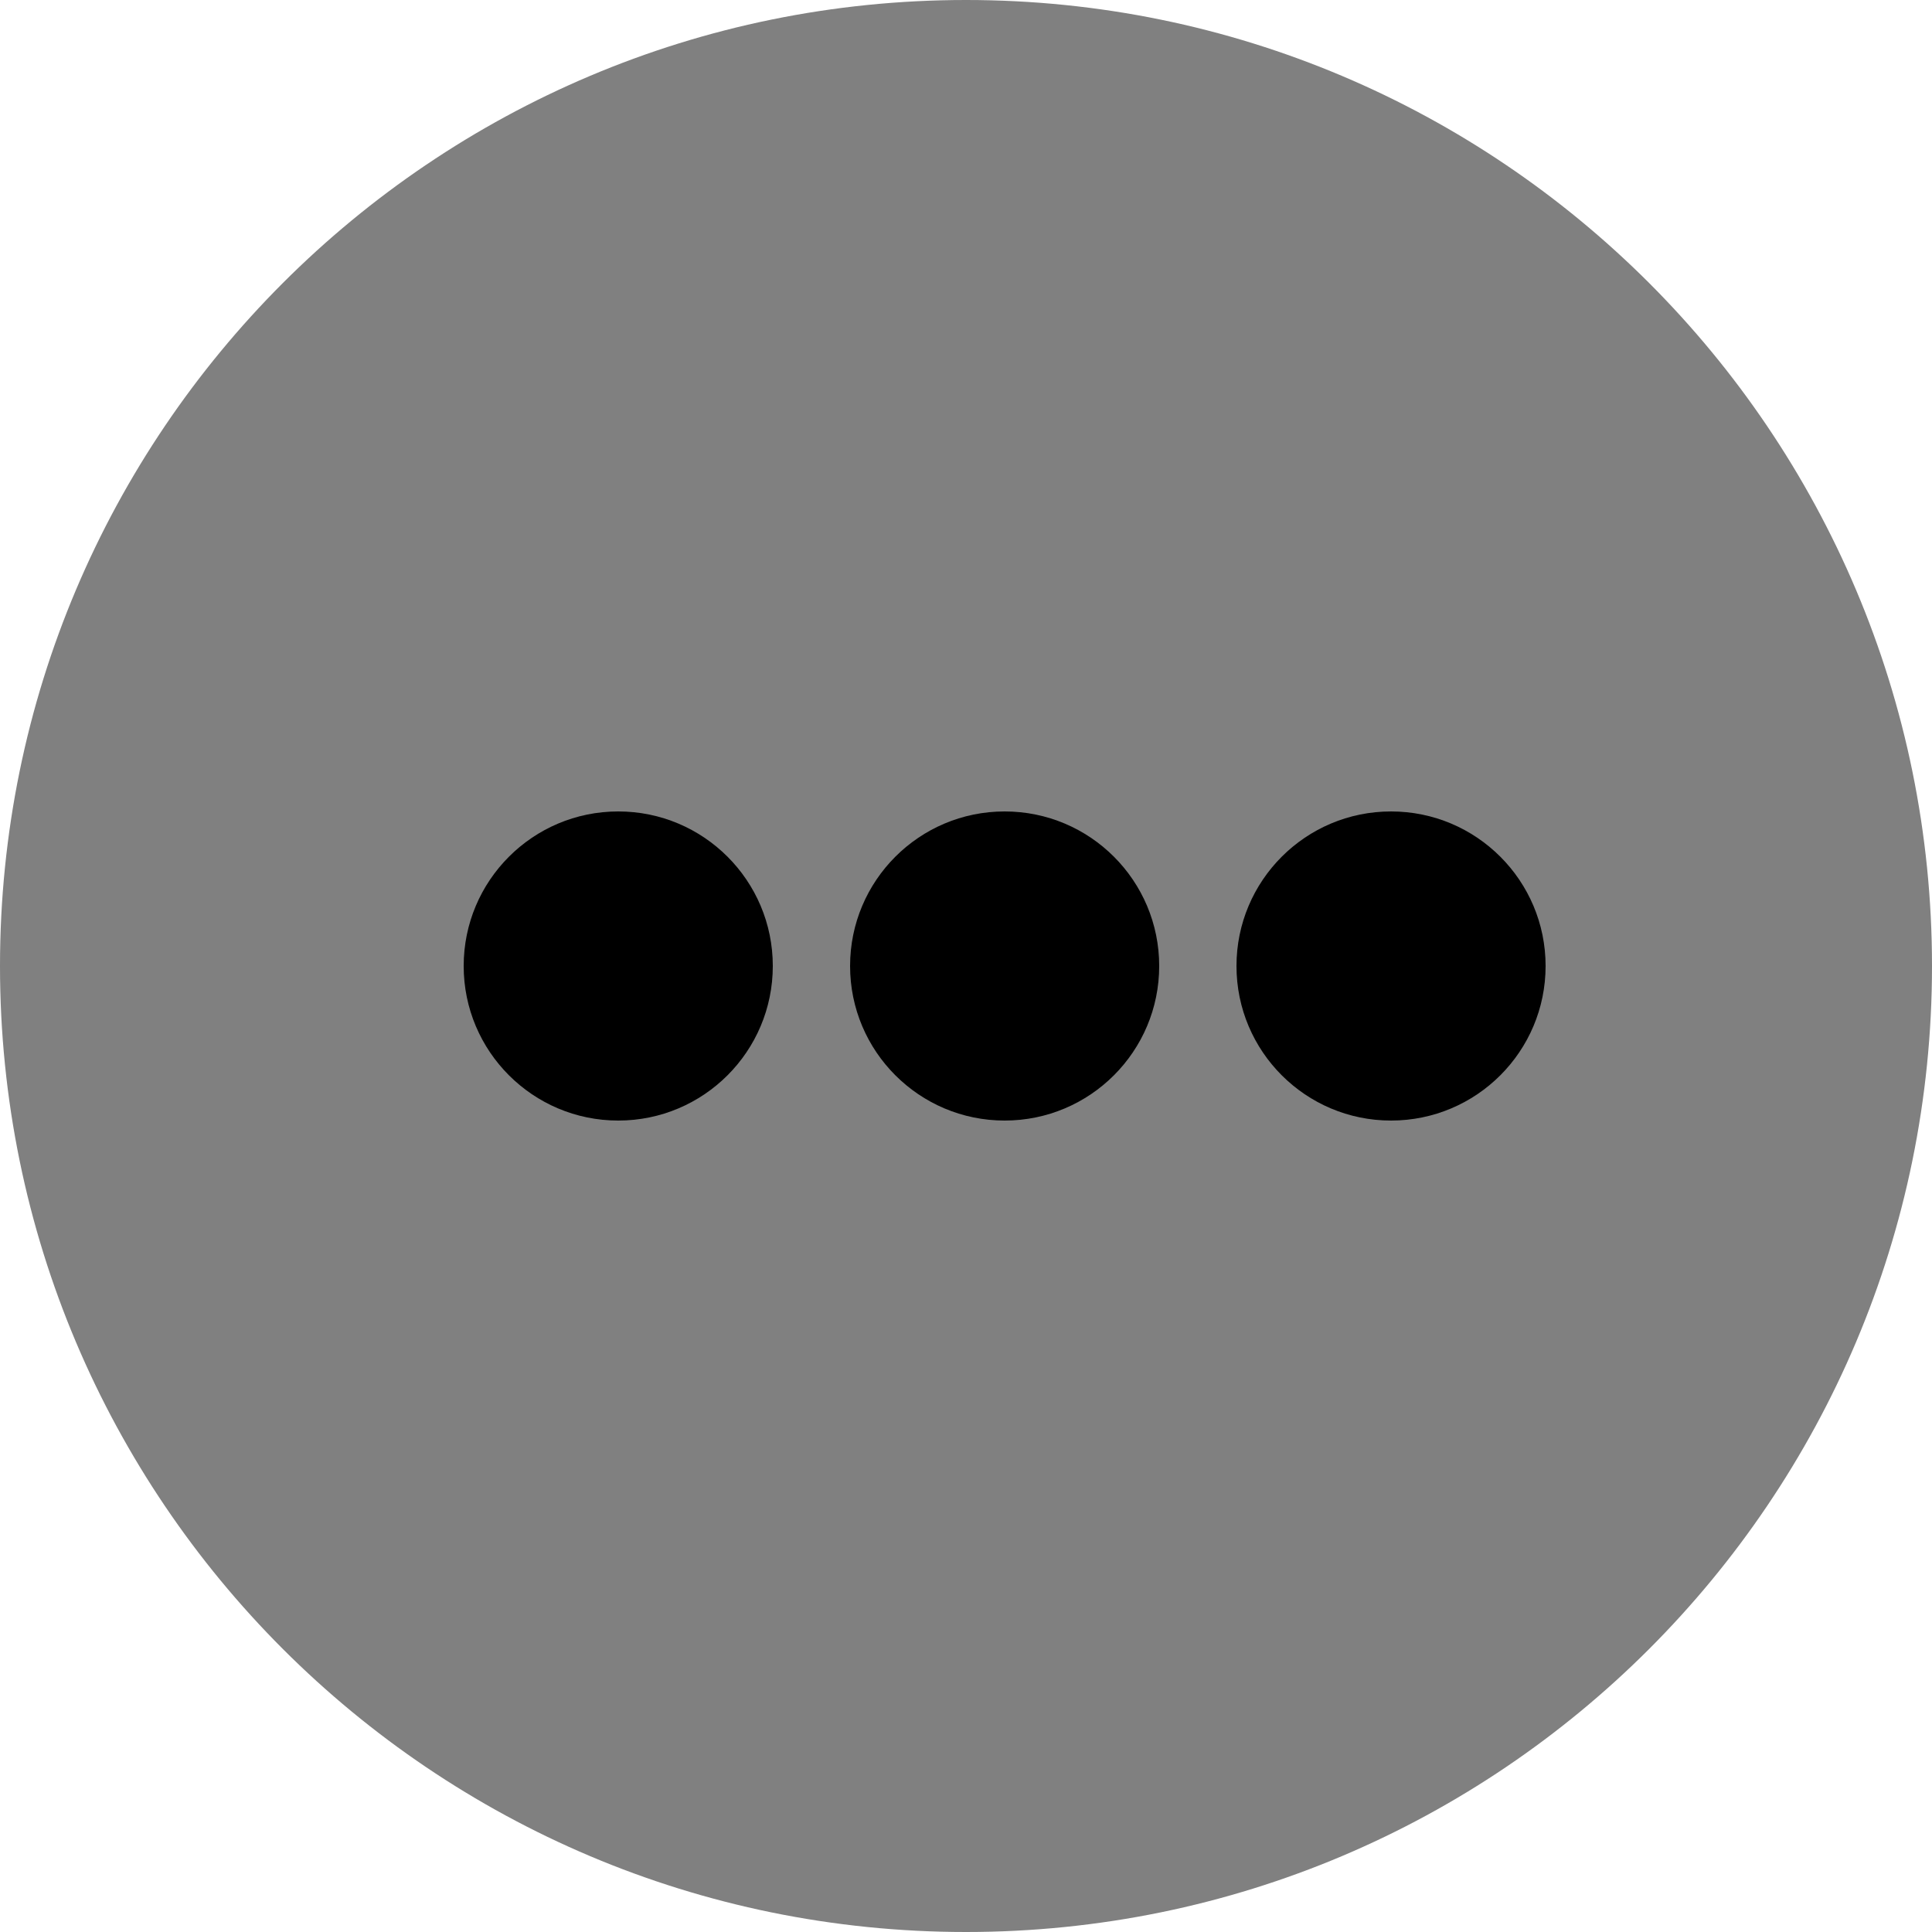
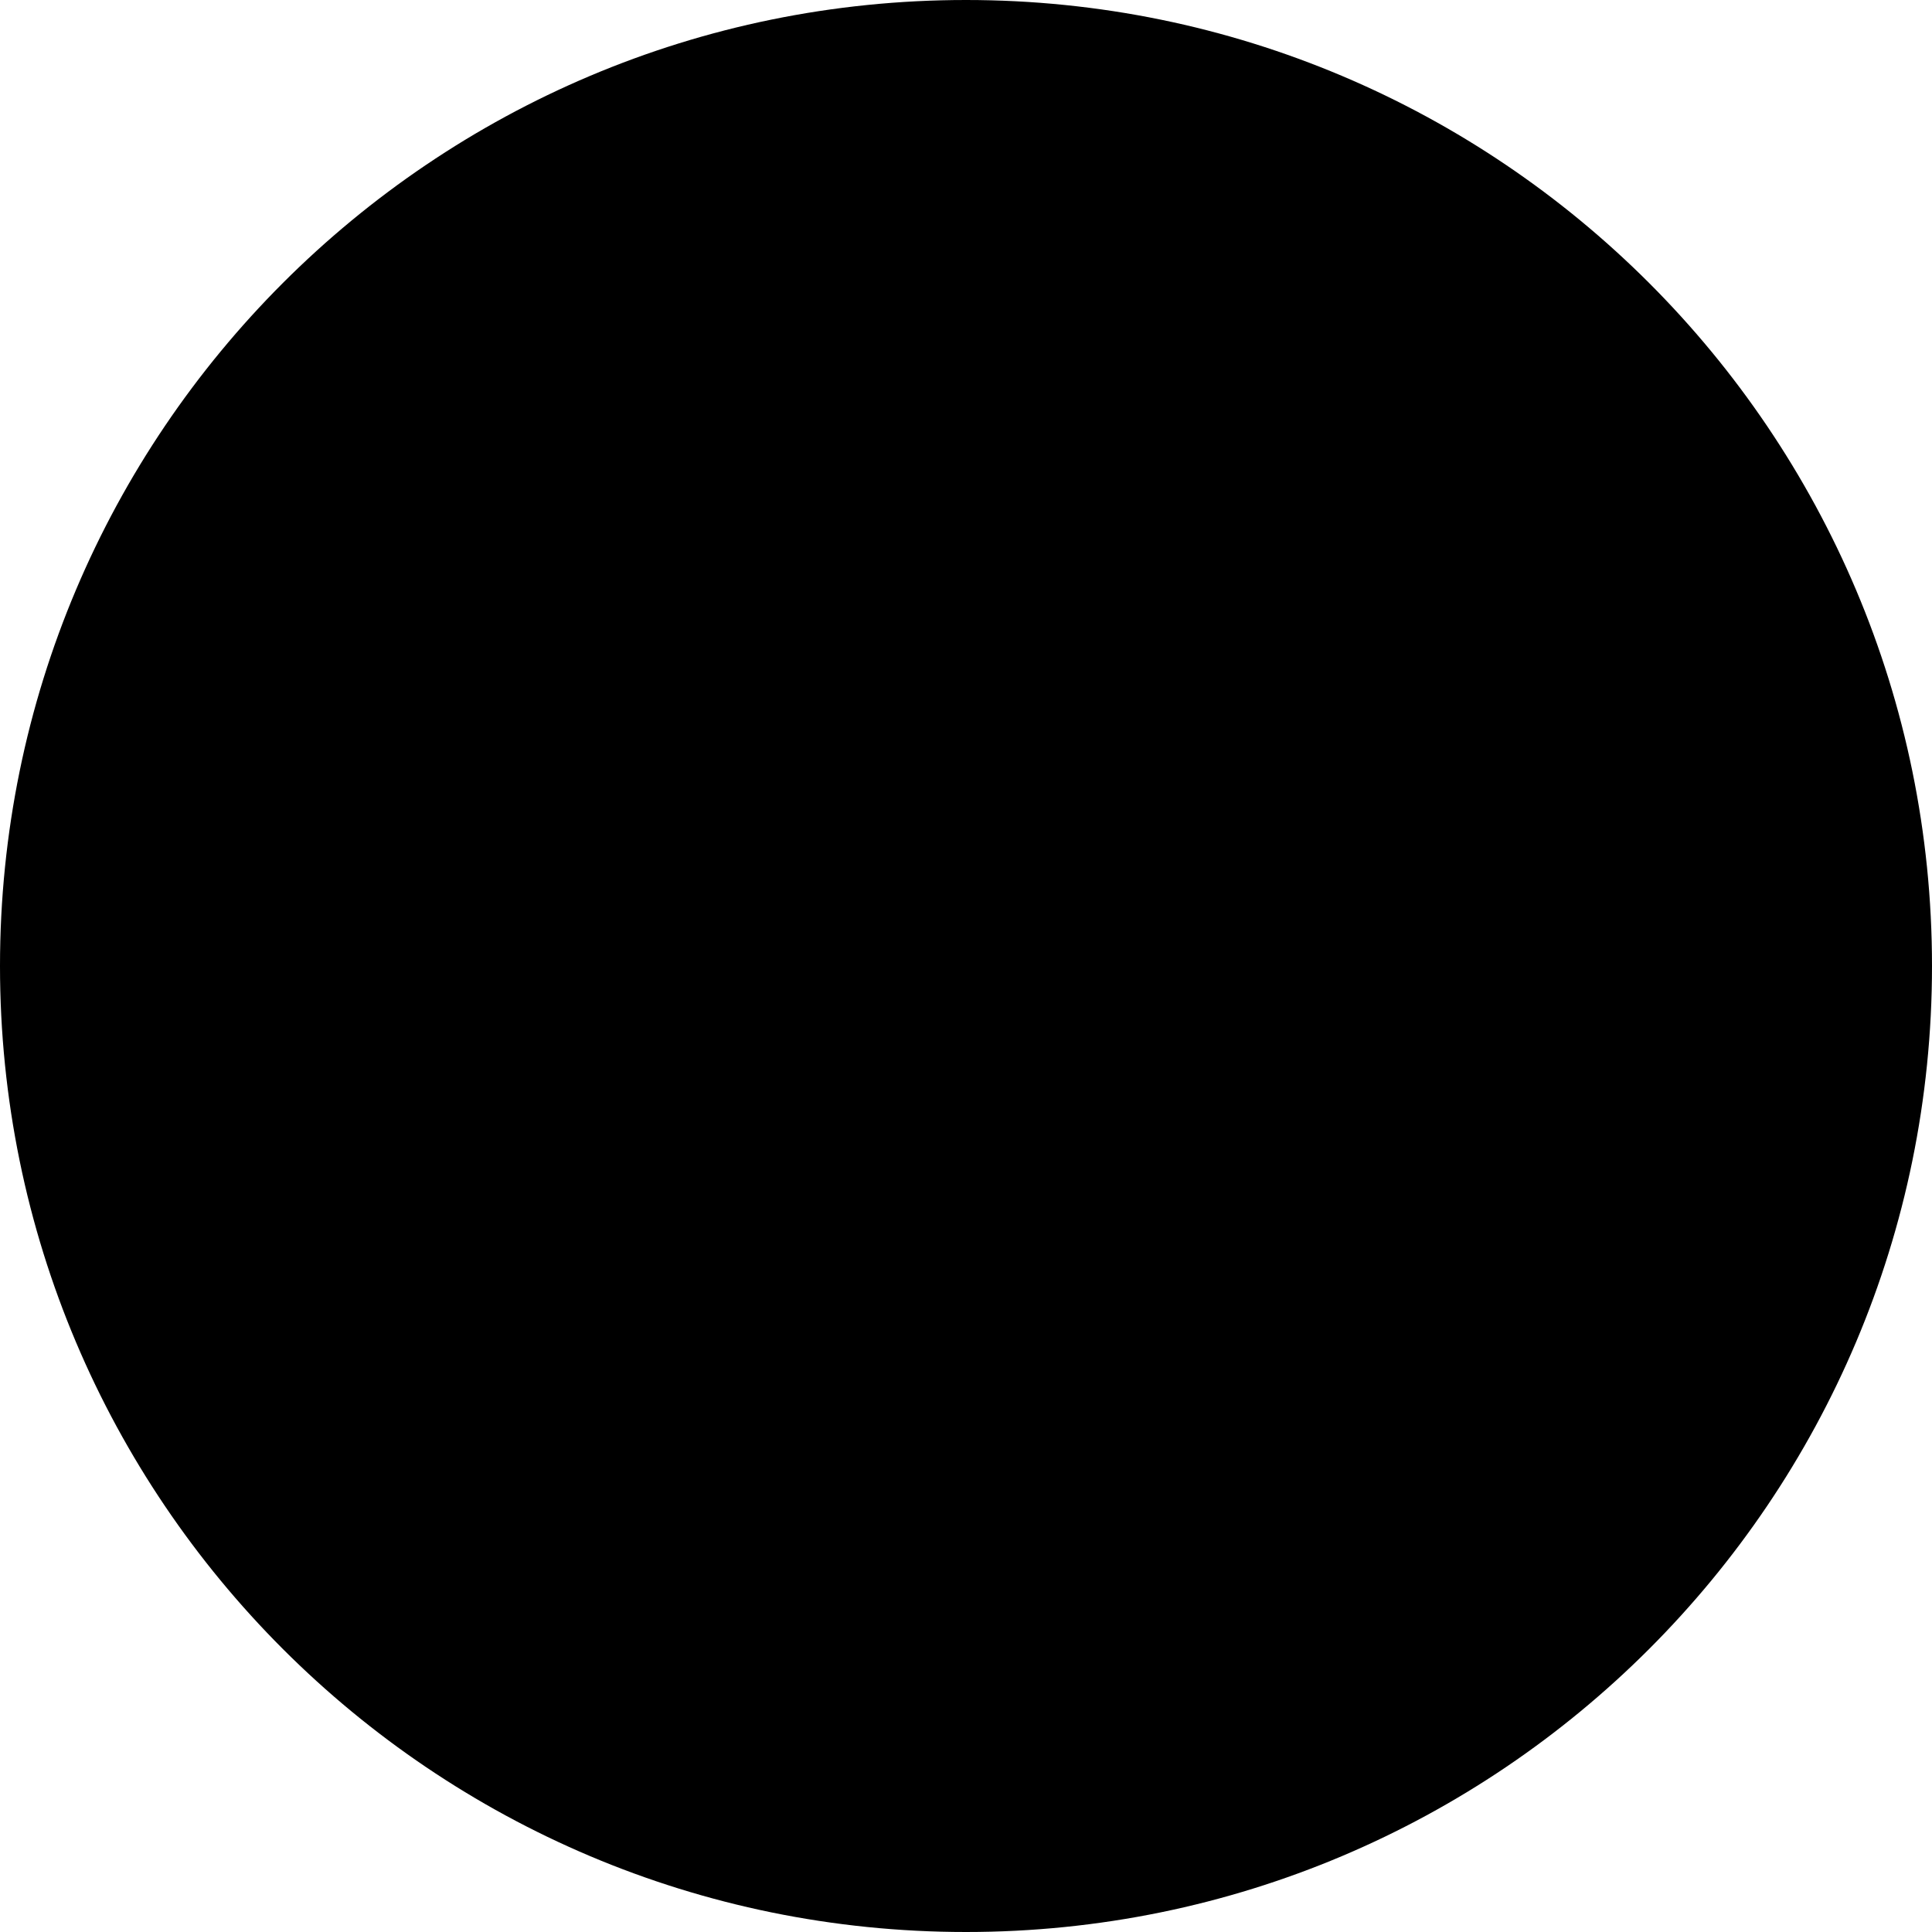
<svg xmlns="http://www.w3.org/2000/svg" id="login-logoutToggle" width="25" height="25" viewBox="0 0 25 25">
  <g>
-     <circle cx="12.5" cy="12.5" r="12.5" fill="gray" />
+     <circle cx="12.5" cy="12.5" r="12.5" />
    <circle cx="8" cy="12.5" r="2" stroke="none" fill="#000" stroke-width=".5" />
    <circle cx="13" cy="12.5" r="2" stroke="none" fill="#000" stroke-width=".5" />
    <circle cx="18" cy="12.5" r="2" stroke="none" fill="#000" stroke-width=".5" />
  </g>
</svg>
